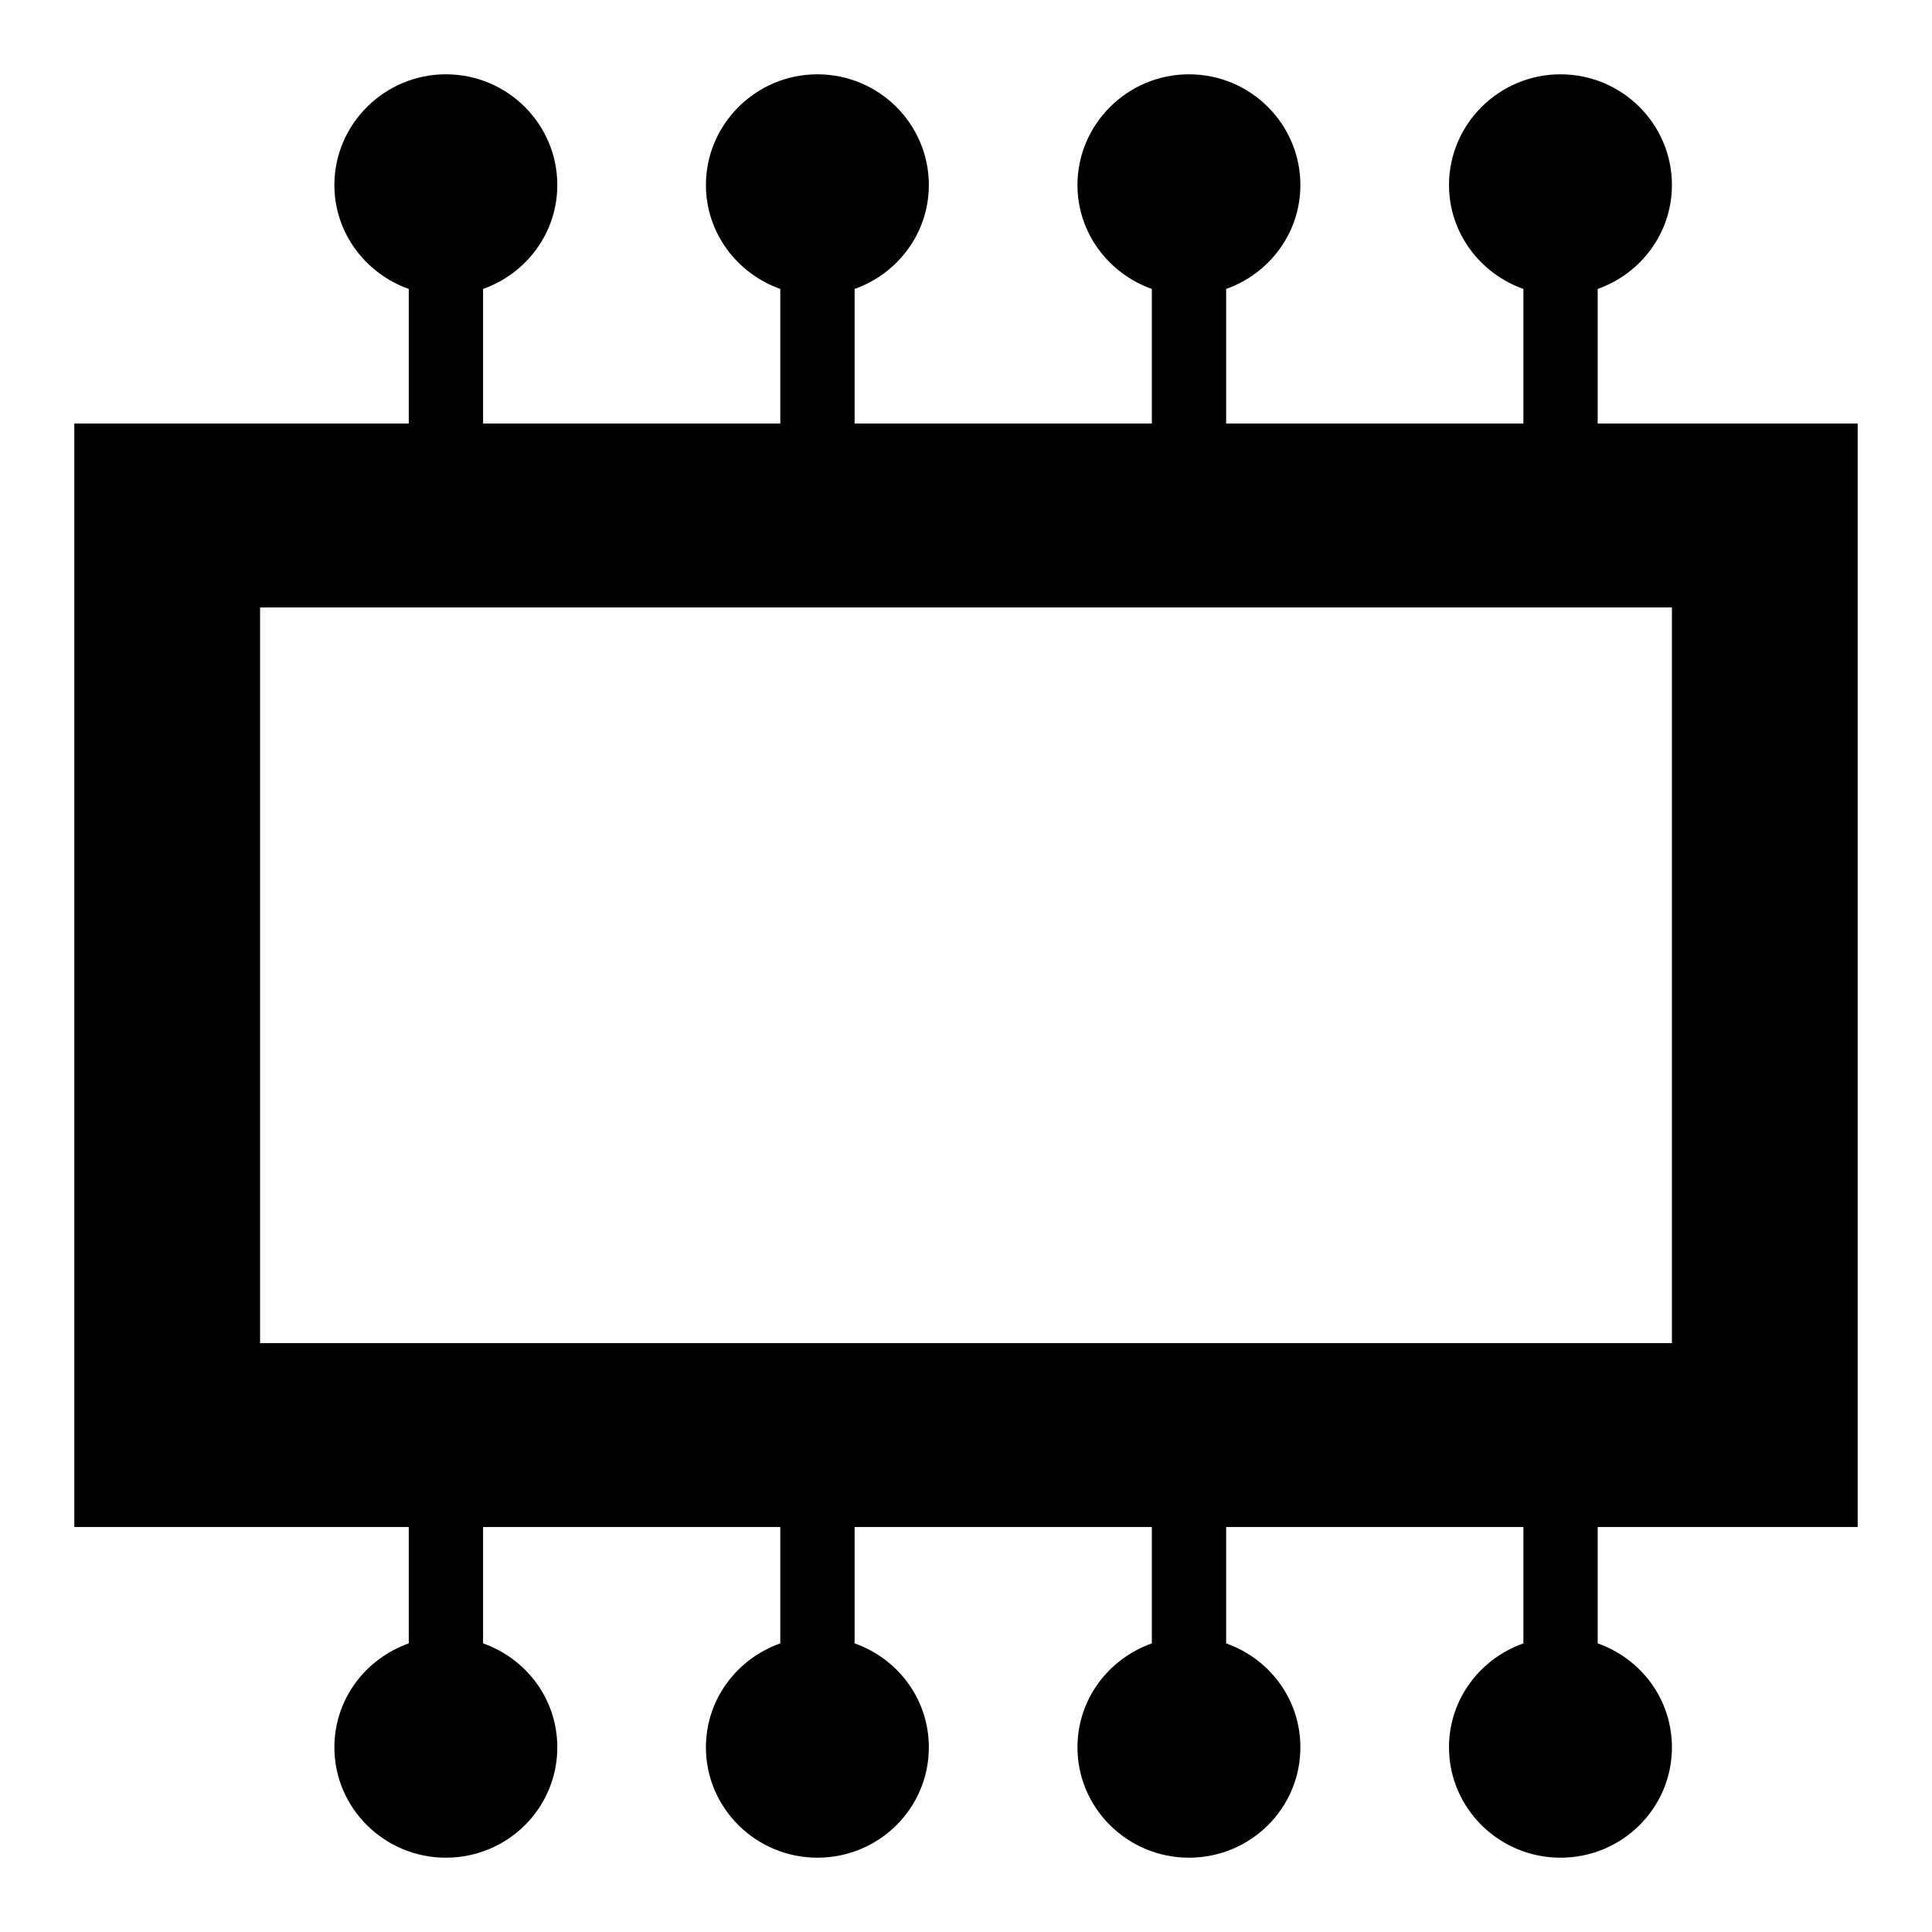
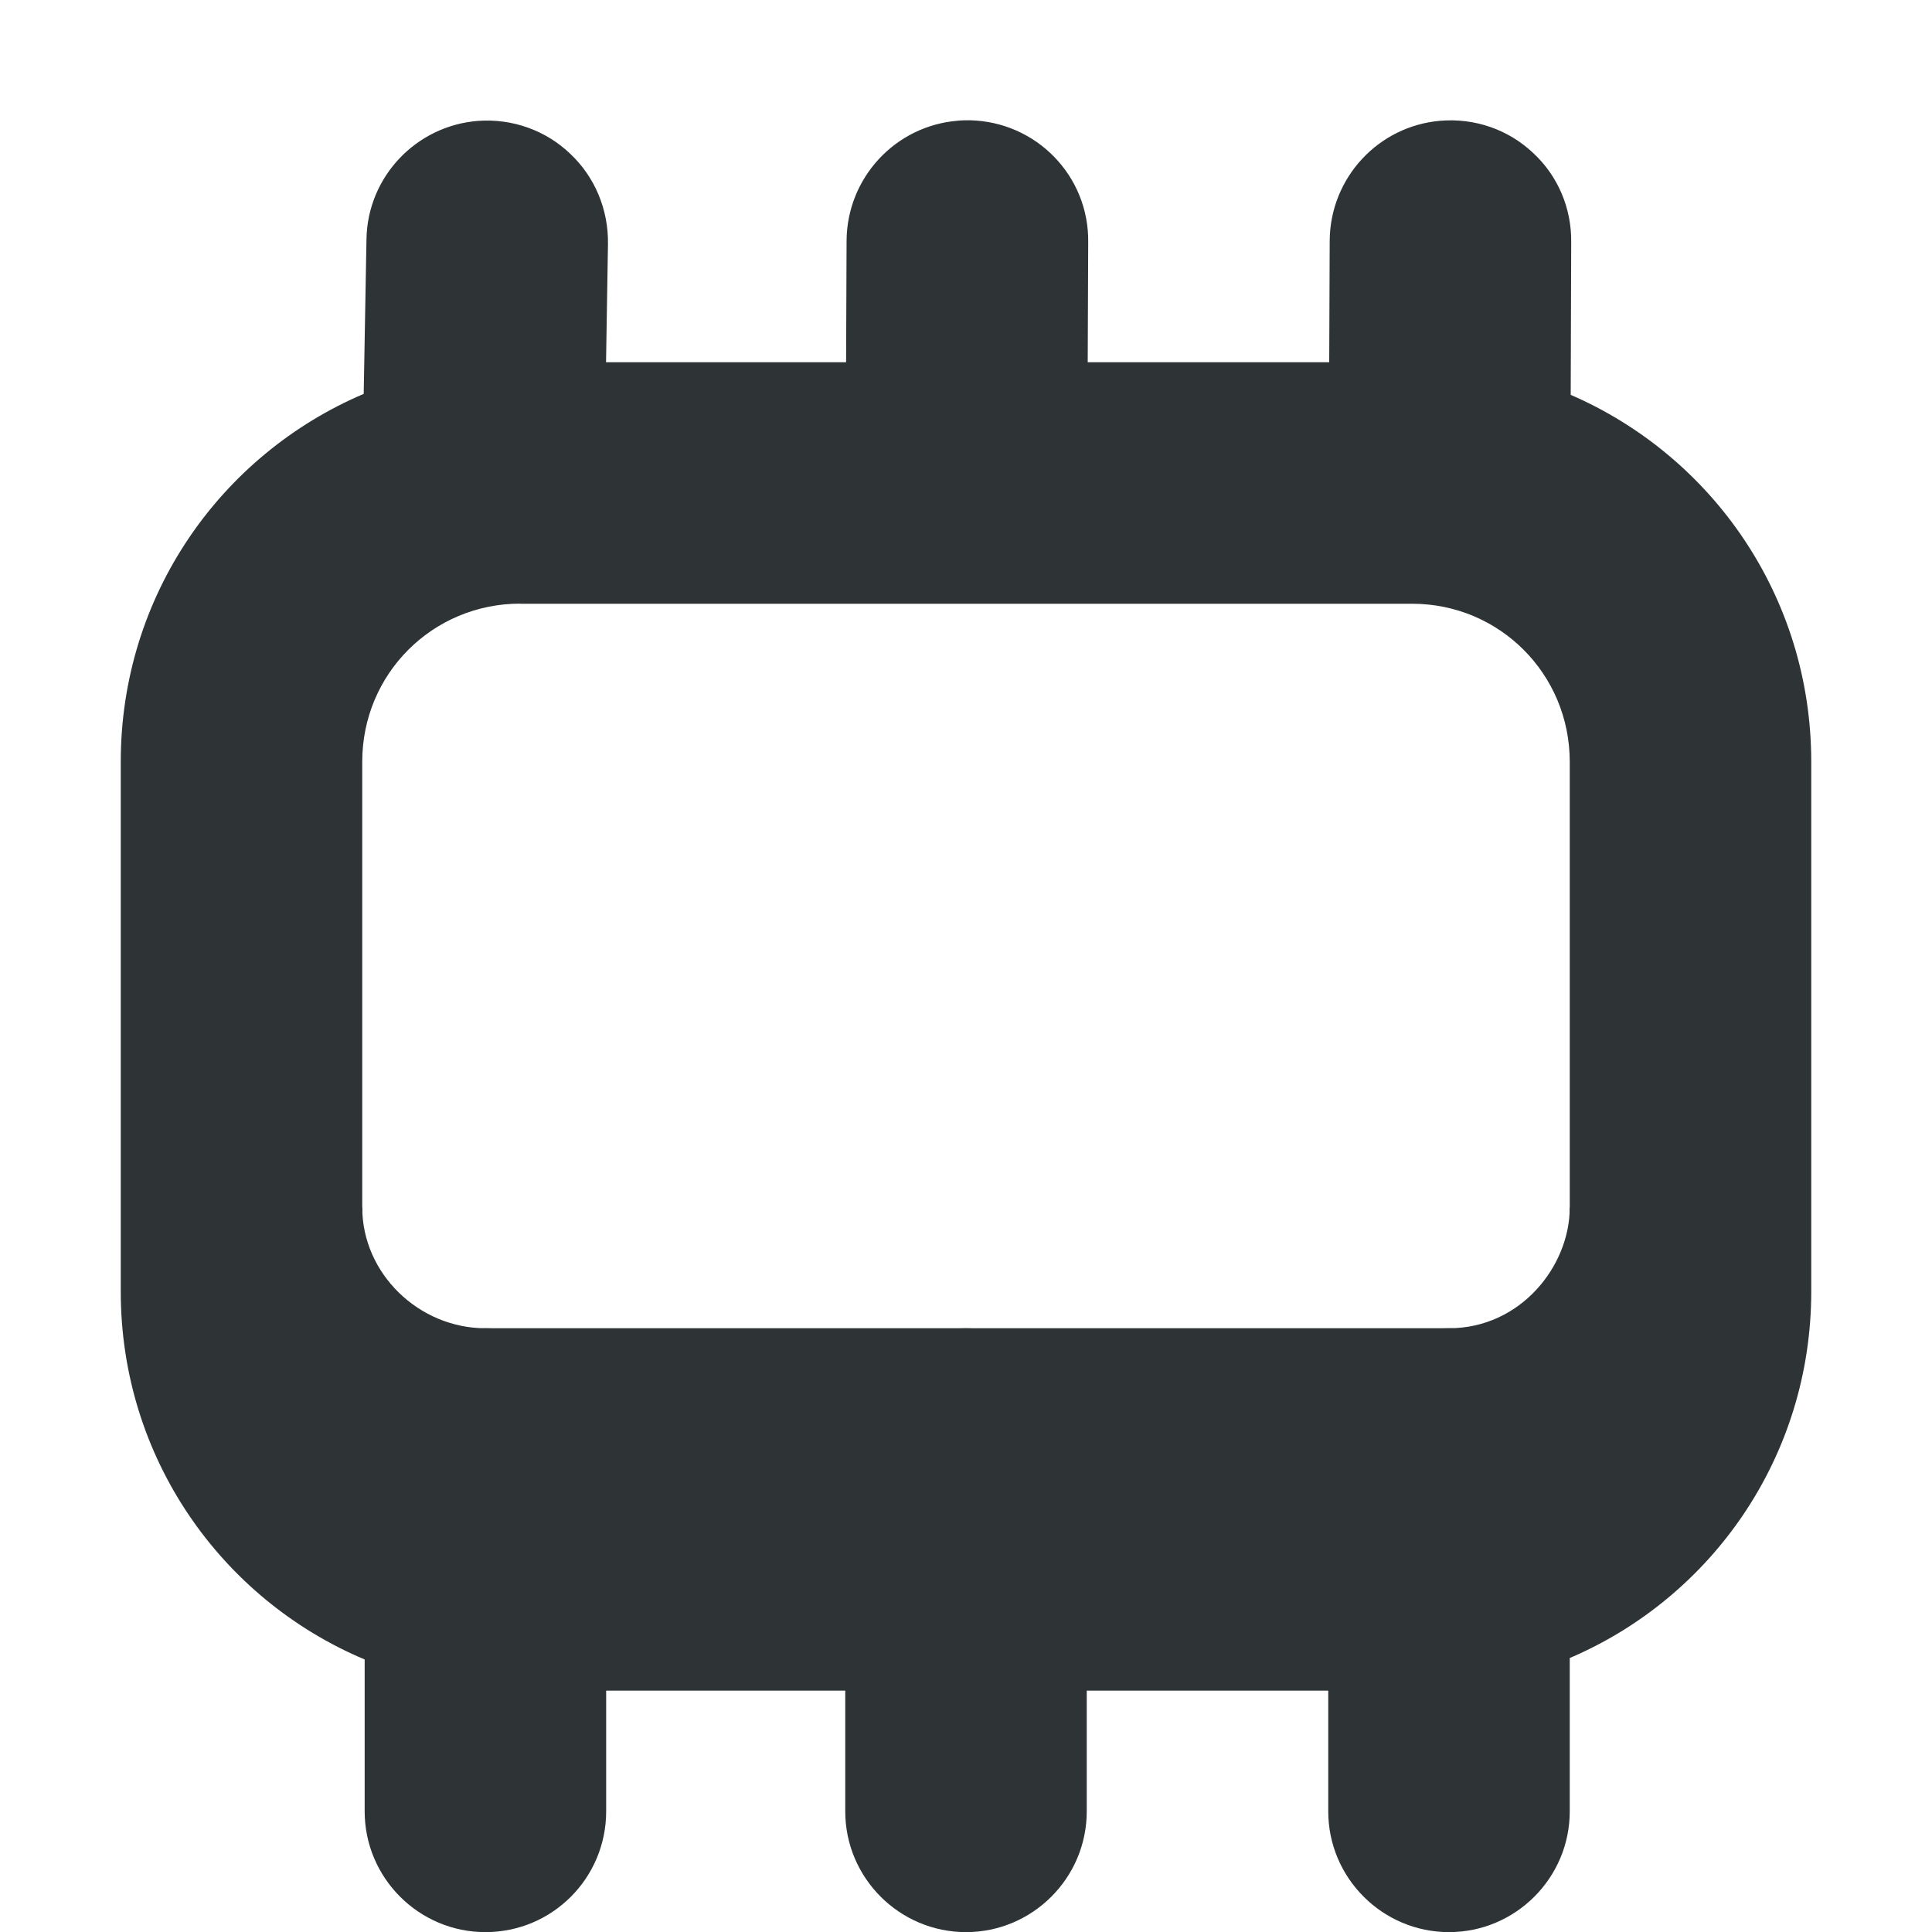
- <svg xmlns="http://www.w3.org/2000/svg" enable-background="new 0 0 52 52" id="Layer_1" version="1.1" viewBox="0 0 52 52" xml:space="preserve">
-   <path d="M50,41.1V11.4h-6.998V7.777C44.165,7.365,45,6.271,45,4.98  C45,3.34,43.66,2,42,2c-1.65,0-3,1.34-3,2.98c0,1.291,0.841,2.385,2.002,2.797v3.623  h-8V7.777C34.165,7.365,35,6.271,35,4.98C35,3.34,33.66,2,32,2c-1.65,0-3,1.34-3,2.98  c0,1.291,0.841,2.385,2.002,2.797v3.623h-8V7.777C24.165,7.365,25,6.271,25,4.98  C25,3.34,23.66,2,22,2c-1.65,0-3,1.34-3,2.98c0,1.291,0.841,2.385,2.002,2.797v3.623  h-8V7.777C14.165,7.365,15,6.271,15,4.98C15,3.34,13.66,2,12,2c-1.65,0-3,1.34-3,2.98  c0,1.291,0.841,2.385,2.002,2.797v3.623H2v29.7h9.002v3.132  C9.841,44.642,9,45.731,9,47.03C9,48.67,10.35,50,12,50c1.66,0,3-1.33,3-2.97  c0-1.299-0.835-2.388-1.998-2.798v-3.132h8v3.132C19.841,44.642,19,45.731,19,47.03  C19,48.67,20.35,50,22,50c1.66,0,3-1.33,3-2.97c0-1.299-0.835-2.388-1.998-2.798  v-3.132h8v3.132C29.841,44.642,29,45.731,29,47.03C29,48.67,30.35,50,32,50  c1.66,0,3-1.33,3-2.97c0-1.299-0.835-2.388-1.998-2.798v-3.132h8v3.132  C39.841,44.642,39,45.731,39,47.03C39,48.67,40.35,50,42,50c1.66,0,3-1.33,3-2.97  c0-1.299-0.835-2.388-1.998-2.798v-3.132H50z M7,16.35h38v19.8H7V16.35z" />
+ <svg xmlns="http://www.w3.org/2000/svg" height="16px" viewBox="0 0 16 16" width="16px">
+   <g fill="#2e3436">
+     <path d="m 8.031 0.996 c -0.031 0 -0.066 0 -0.102 0.004 c -0.516 0.043 -0.914 0.473 -0.918 0.992 l -0.004 1.008 h -1.988 l 0.016 -0.98 c 0.004 -0.285 -0.109 -0.555 -0.312 -0.746 c -0.203 -0.195 -0.48 -0.293 -0.762 -0.273 c -0.516 0.039 -0.918 0.465 -0.926 0.98 l -0.023 1.281 c -1.184 0.504 -2.012 1.672 -2.012 3.047 v 4.387 c 0 1.375 0.832 2.547 2.02 3.047 v 1.258 c 0 0.551 0.449 1 1 1 c 0.555 0 1 -0.449 1 -1 v -1 h 1.98 v 1 c 0 0.551 0.449 1 1 1 s 1 -0.449 1 -1 v -1 h 2 v 1 c 0 0.551 0.449 1 1 1 s 1 -0.449 1 -1 v -1.27 c 1.18 -0.504 2 -1.672 2 -3.035 v -4.387 c 0 -1.367 -0.82 -2.531 -1.992 -3.039 l 0.004 -1.262 c 0.004 -0.281 -0.109 -0.551 -0.316 -0.742 c -0.207 -0.195 -0.484 -0.289 -0.766 -0.266 c -0.516 0.043 -0.914 0.473 -0.918 0.992 l -0.004 1.008 h -2 l 0.004 -0.992 c 0.008 -0.551 -0.43 -1 -0.98 -1.012 z m -3.723 4.004 h 7.387 c 0.723 0 1.305 0.582 1.305 1.309 v 4.387 c 0 0.258 -0.074 0.5 -0.207 0.699 c -0.188 -0.246 -0.48 -0.395 -0.793 -0.395 c -0.551 0 -1 0.449 -1 1 h -2 c 0 -0.551 -0.449 -1 -1 -1 s -1 0.449 -1 1 h -1.98 c 0 -0.551 -0.445 -1 -1 -1 c -0.316 0.004 -0.613 0.16 -0.801 0.418 c -0.137 -0.207 -0.219 -0.457 -0.219 -0.723 v -4.387 c 0 -0.727 0.582 -1.309 1.309 -1.309 z m 0 0" />
+     <path d="m 3 10 c 0 0.547 0.469 1 1.02 1 h 7.98 c 0.594 0 1 -0.516 1 -1 h 1 v 0.934 l -2 2.047 l -8 0.02 l -2 -2.305 v -0.695 z m 0 0" />
+   </g>
</svg>
